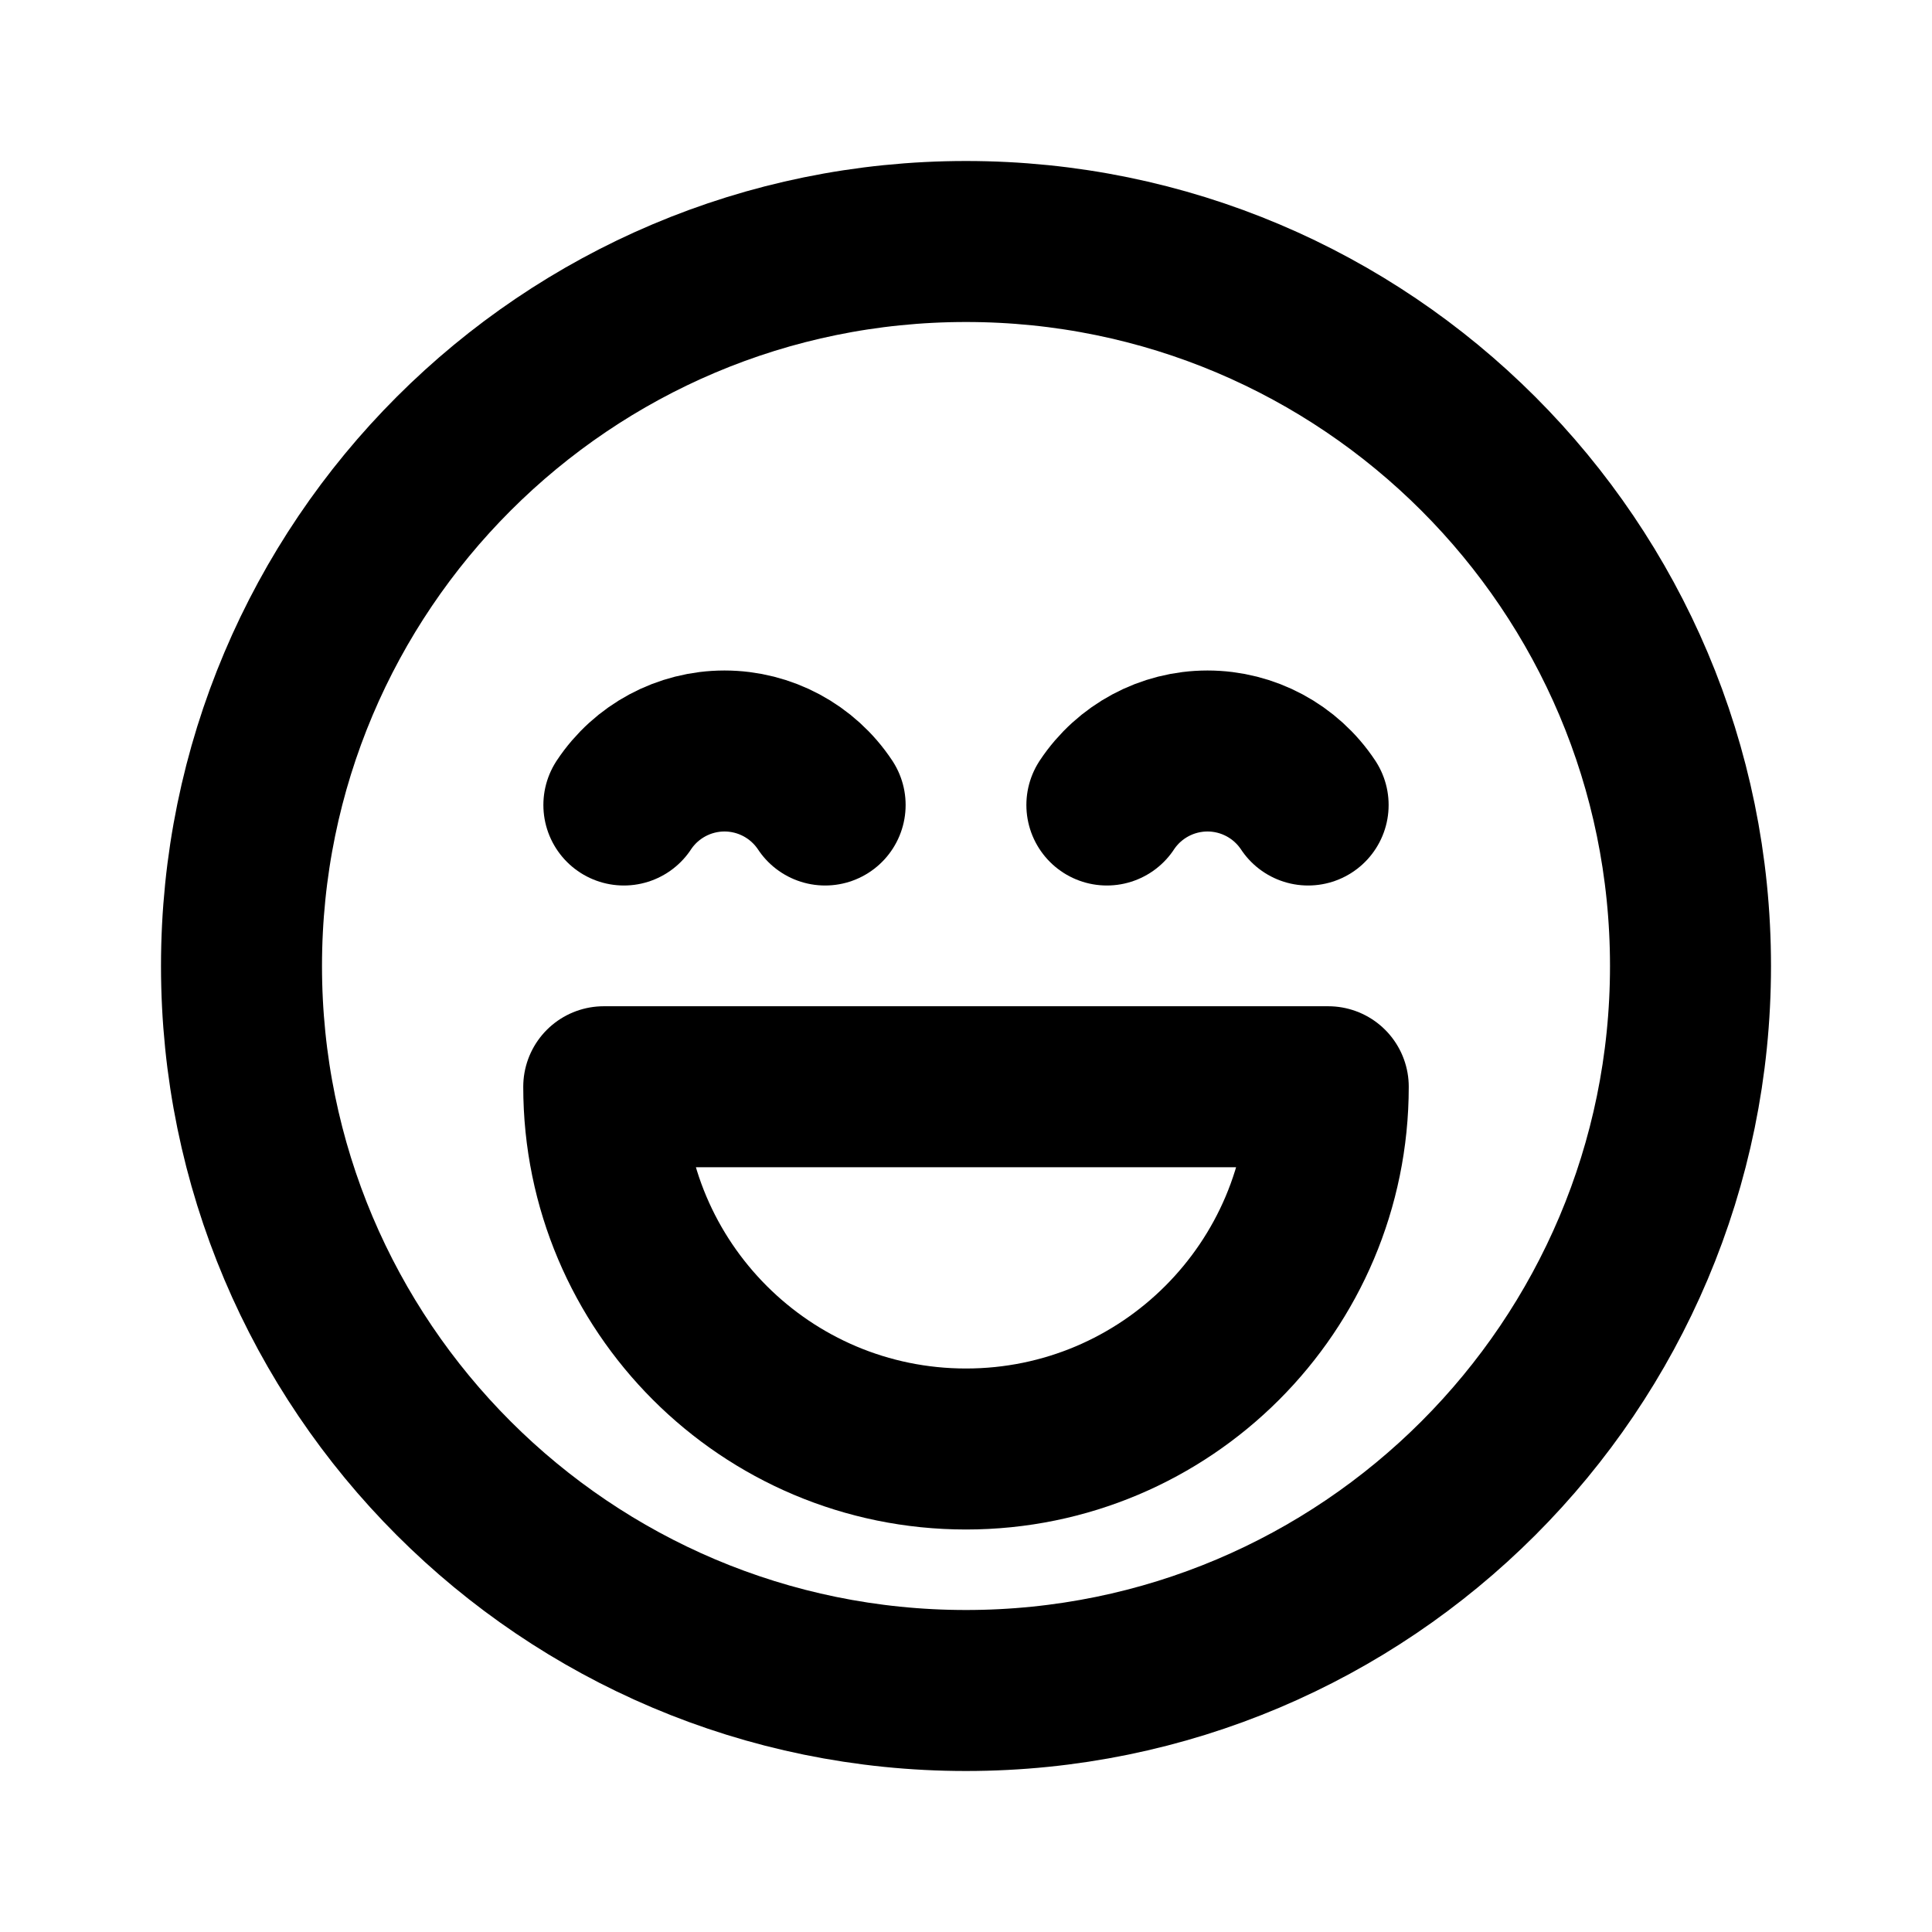
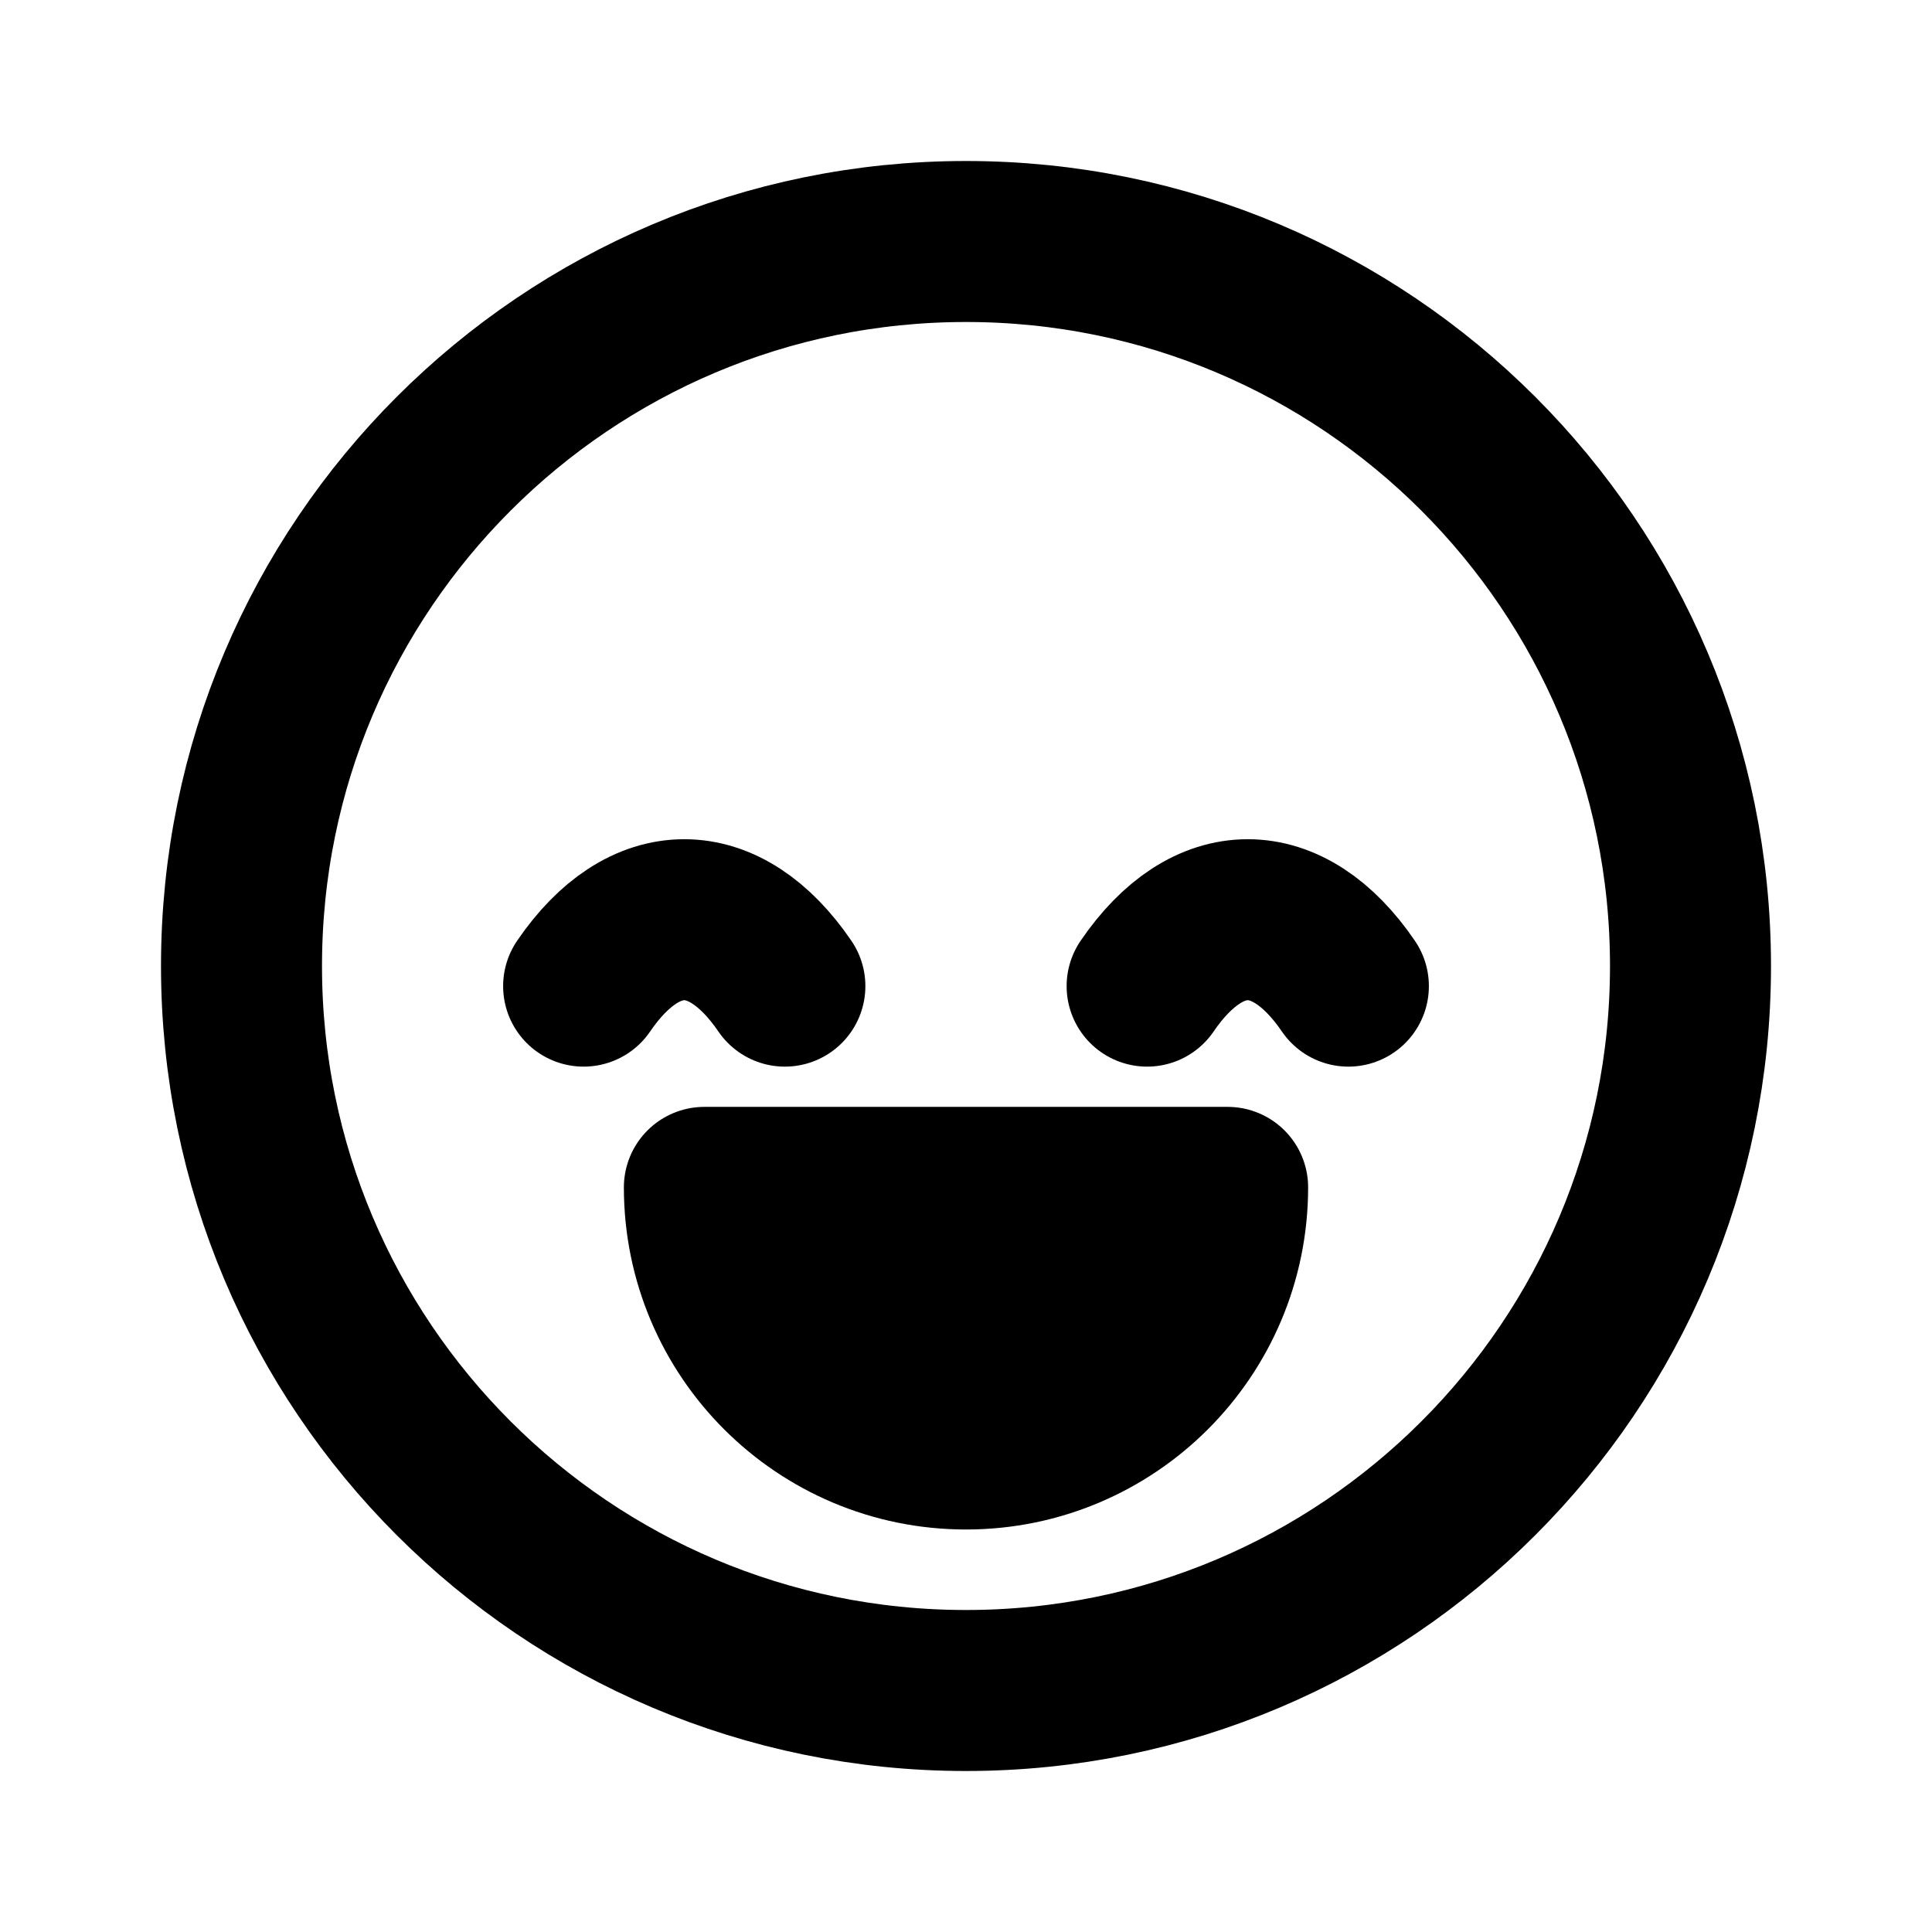
<svg xmlns="http://www.w3.org/2000/svg" viewBox="0 0 24 24" fill="none" stroke="currentColor" stroke-width="2" stroke-linecap="round" stroke-linejoin="round">
  <circle cx="12" cy="12" r="9" />
-   <path d="M7.75 10a1.5 1.5 0 0 1 2.5 0" />
-   <path d="M13.75 10a1.5 1.5 0 0 1 2.5 0" />
-   <path d="M7.5 13.5h9a4.5 4.5 0 0 1-9 0z" />
+   <path d="M7.25 12.25c0.75-1.1 1.75-1.1 2.5 0" />
+   <path d="M14.25 12.25c0.75-1.1 1.75-1.1 2.5 0" />
+   <path d="M8.75 14.75h6.5a3.25 3.25 0 0 1-6.5 0z" fill="currentColor" />
</svg>
